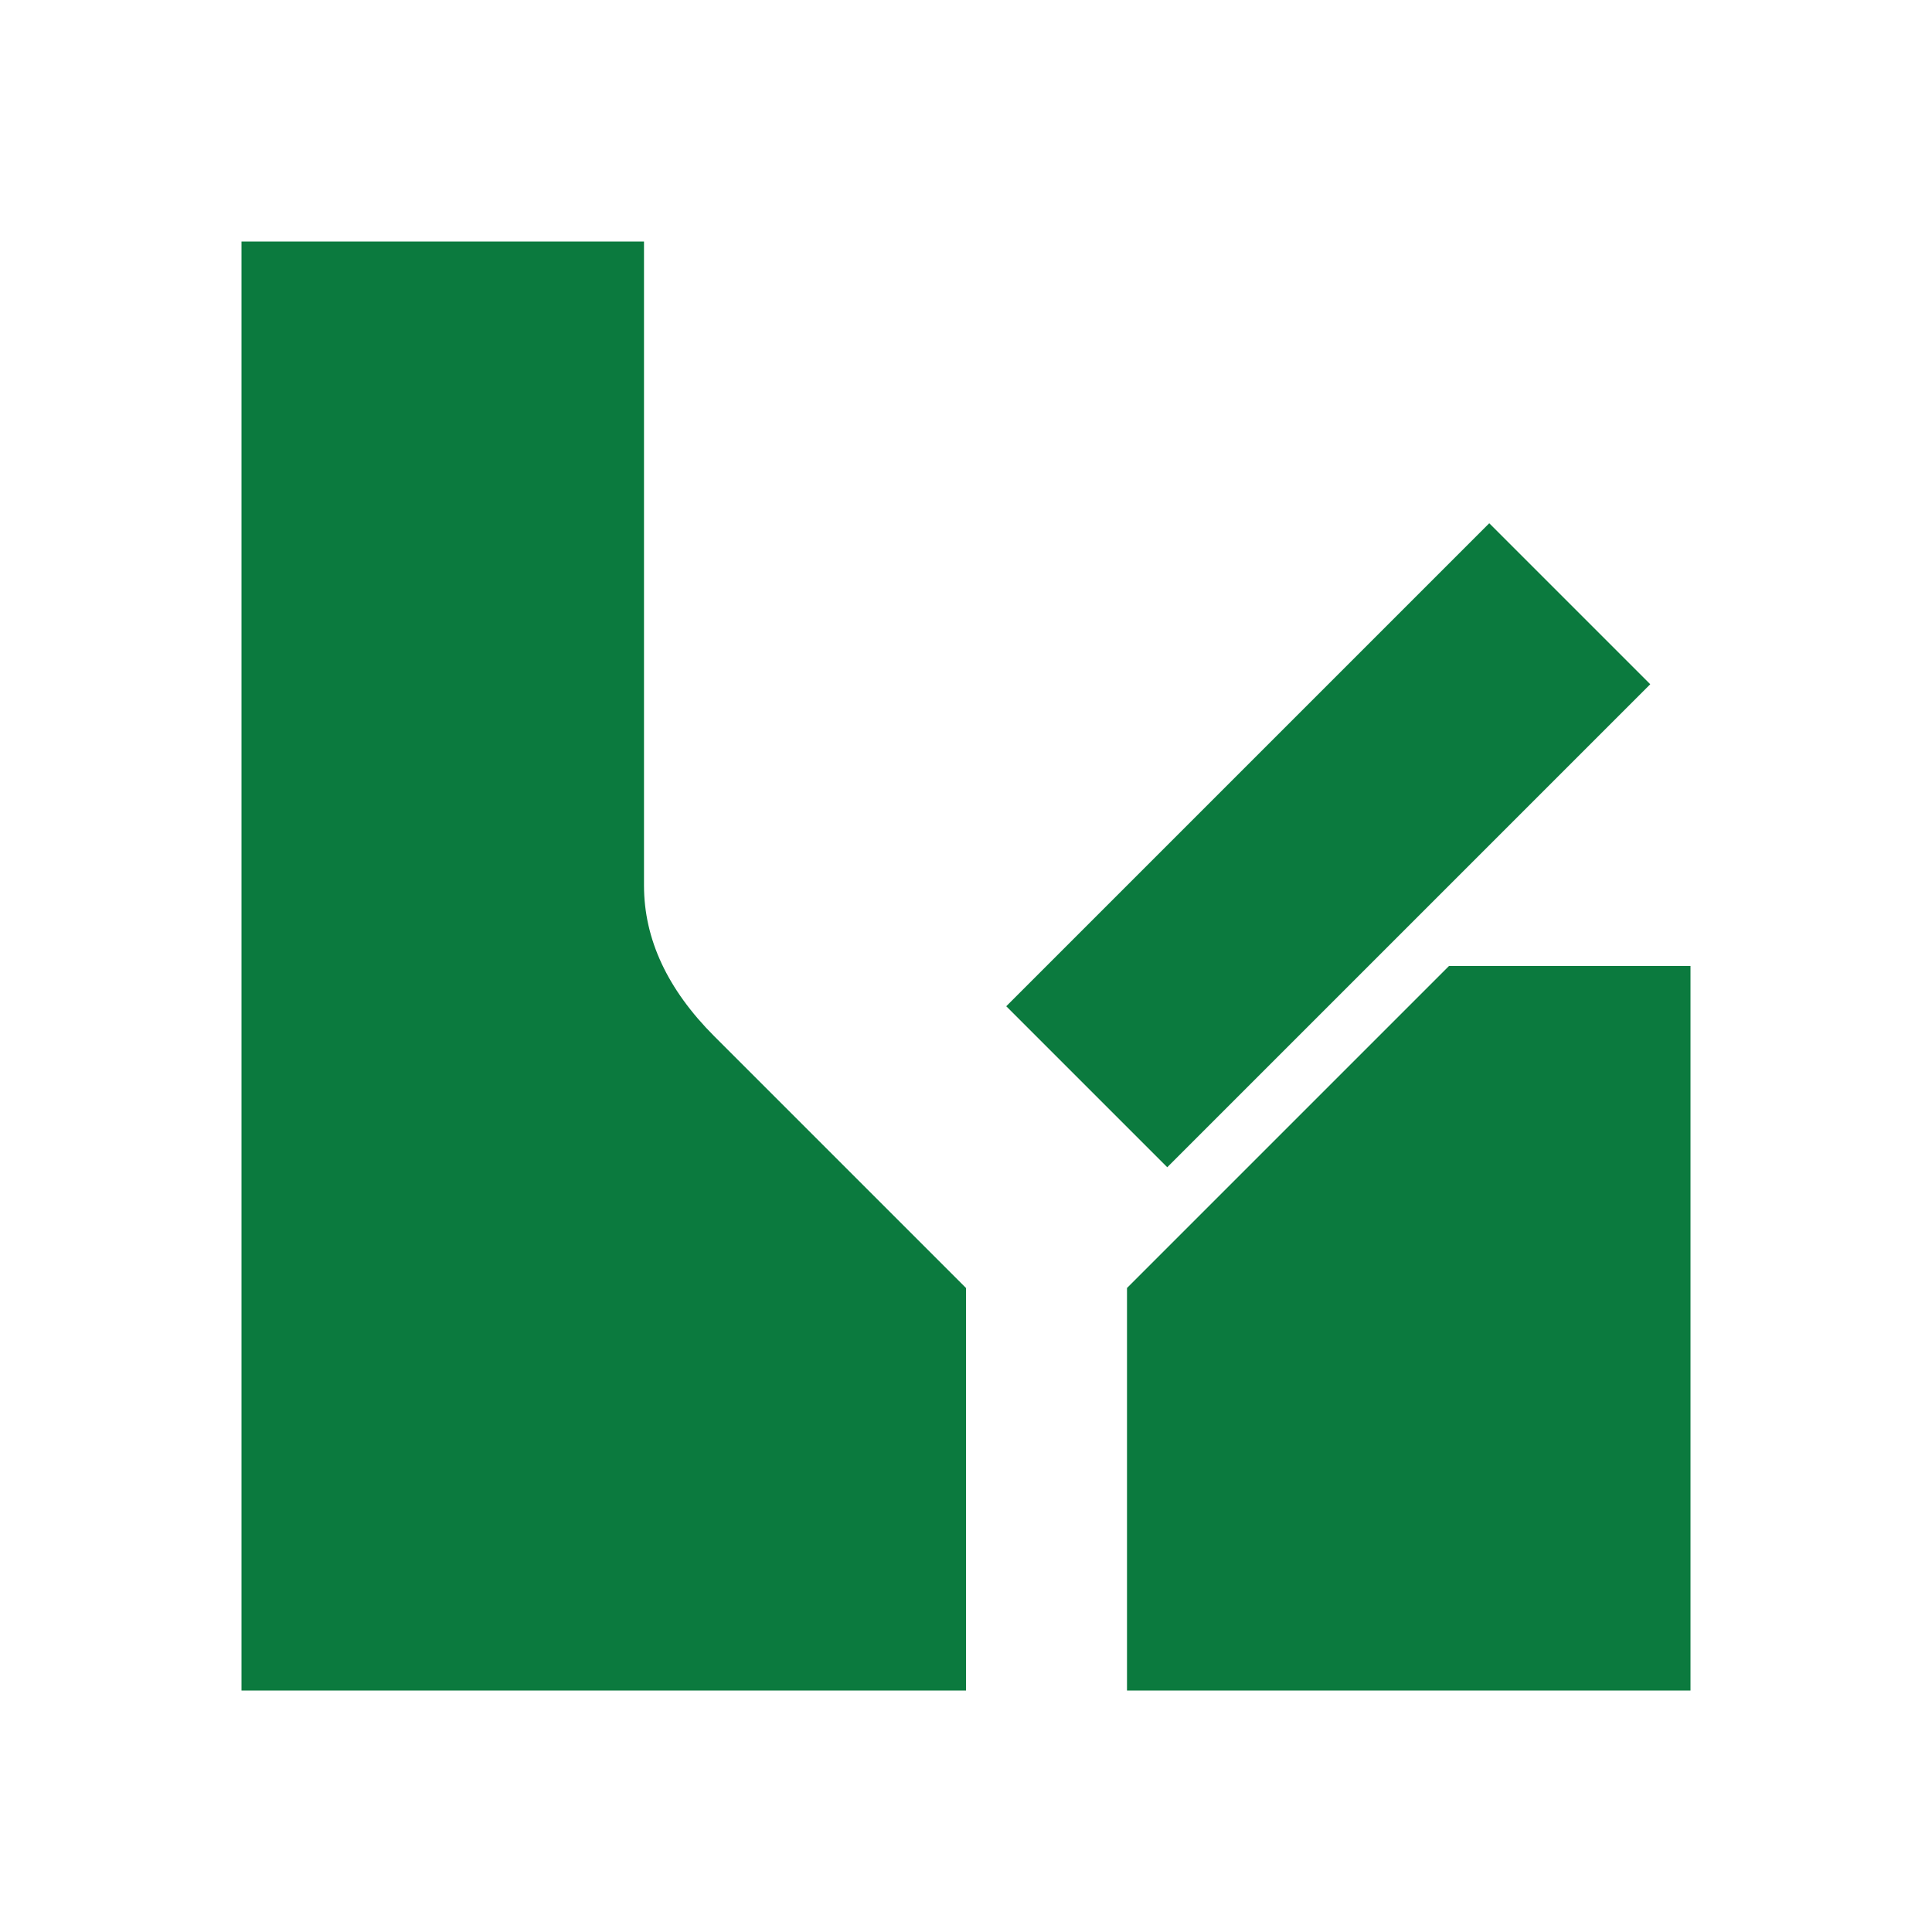
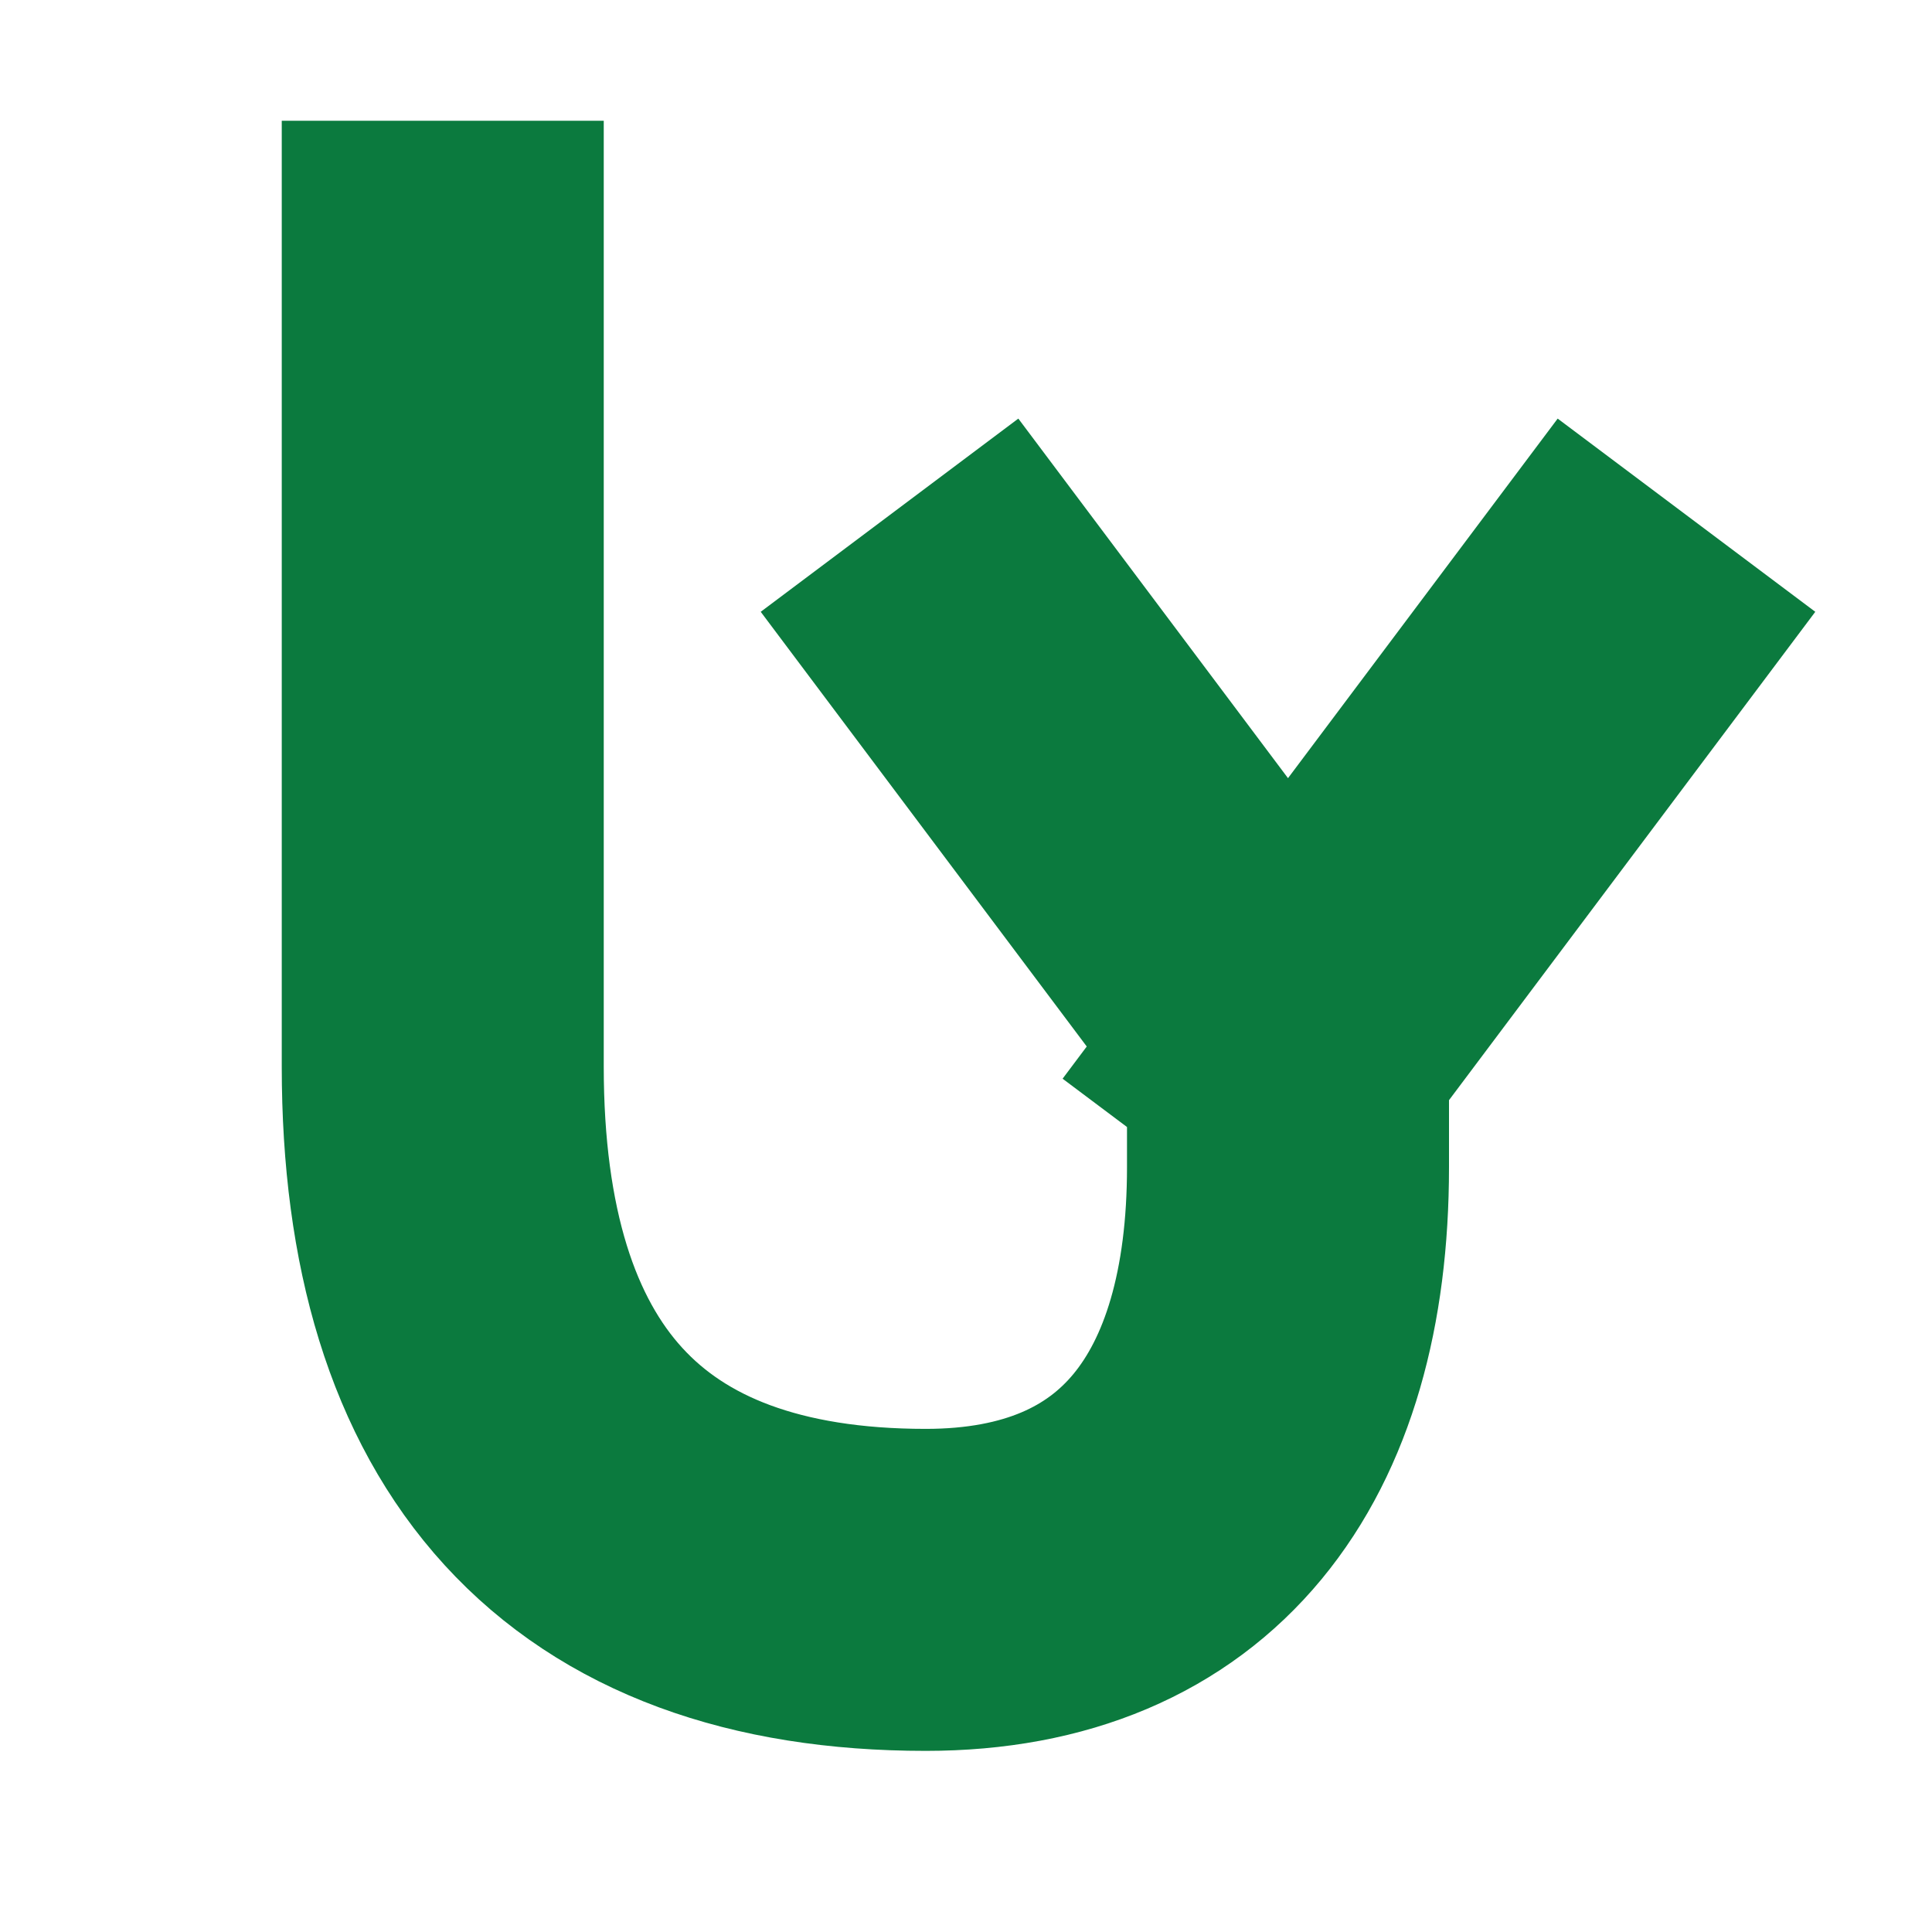
<svg xmlns="http://www.w3.org/2000/svg" viewBox="0 0 192 192" role="img" aria-labelledby="title desc">
-   <path fill="#0B7A3E" d="M24 24h40v64q0 8 7 15l25 25v40H24V24Z" />
-   <path fill="#0B7A3E" d="m112 128 32-32h24v72h-56v-40Z" />
-   <path fill="#0B7A3E" d="m100 100 48-48 16 16-48 48-16-16Z" />
+   <path d="M44 28v78c0 34 16 52 48 52 24 0 36-16 36-42v-12L98 64m30 40 30-40" fill="none" stroke="#0B7A3E" stroke-width="32" stroke-linecap="square" stroke-linejoin="miter" />
</svg>
